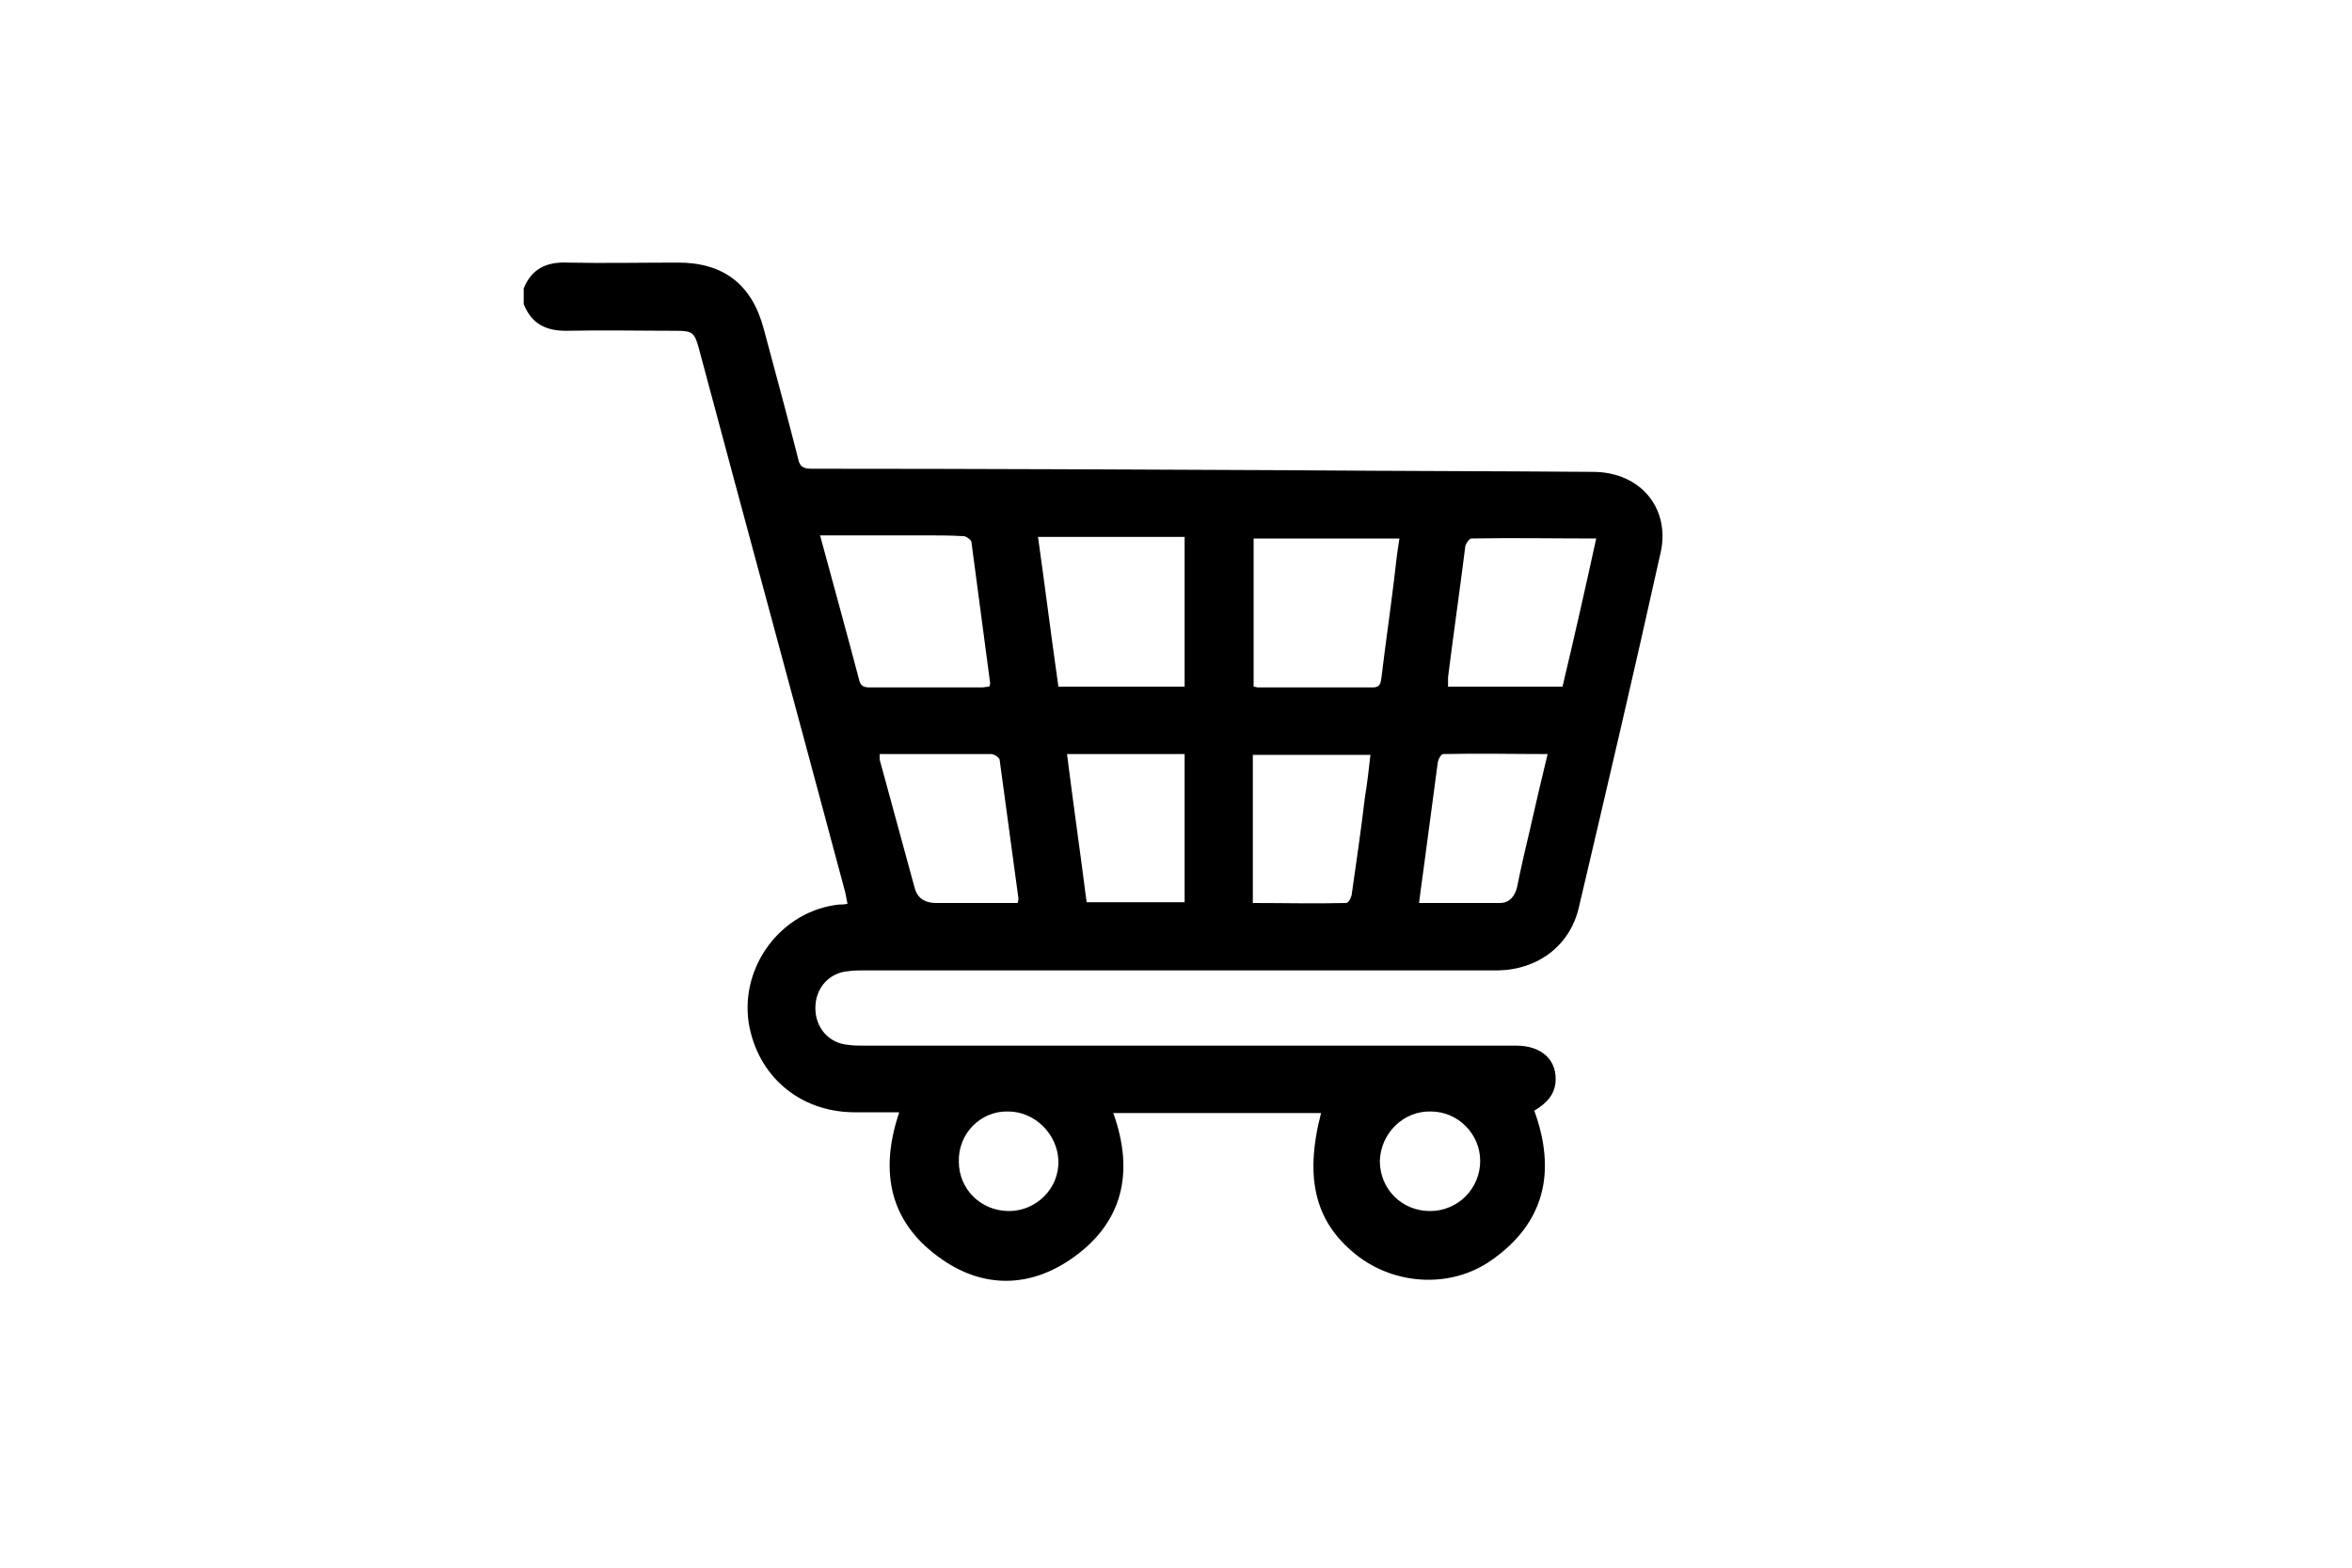
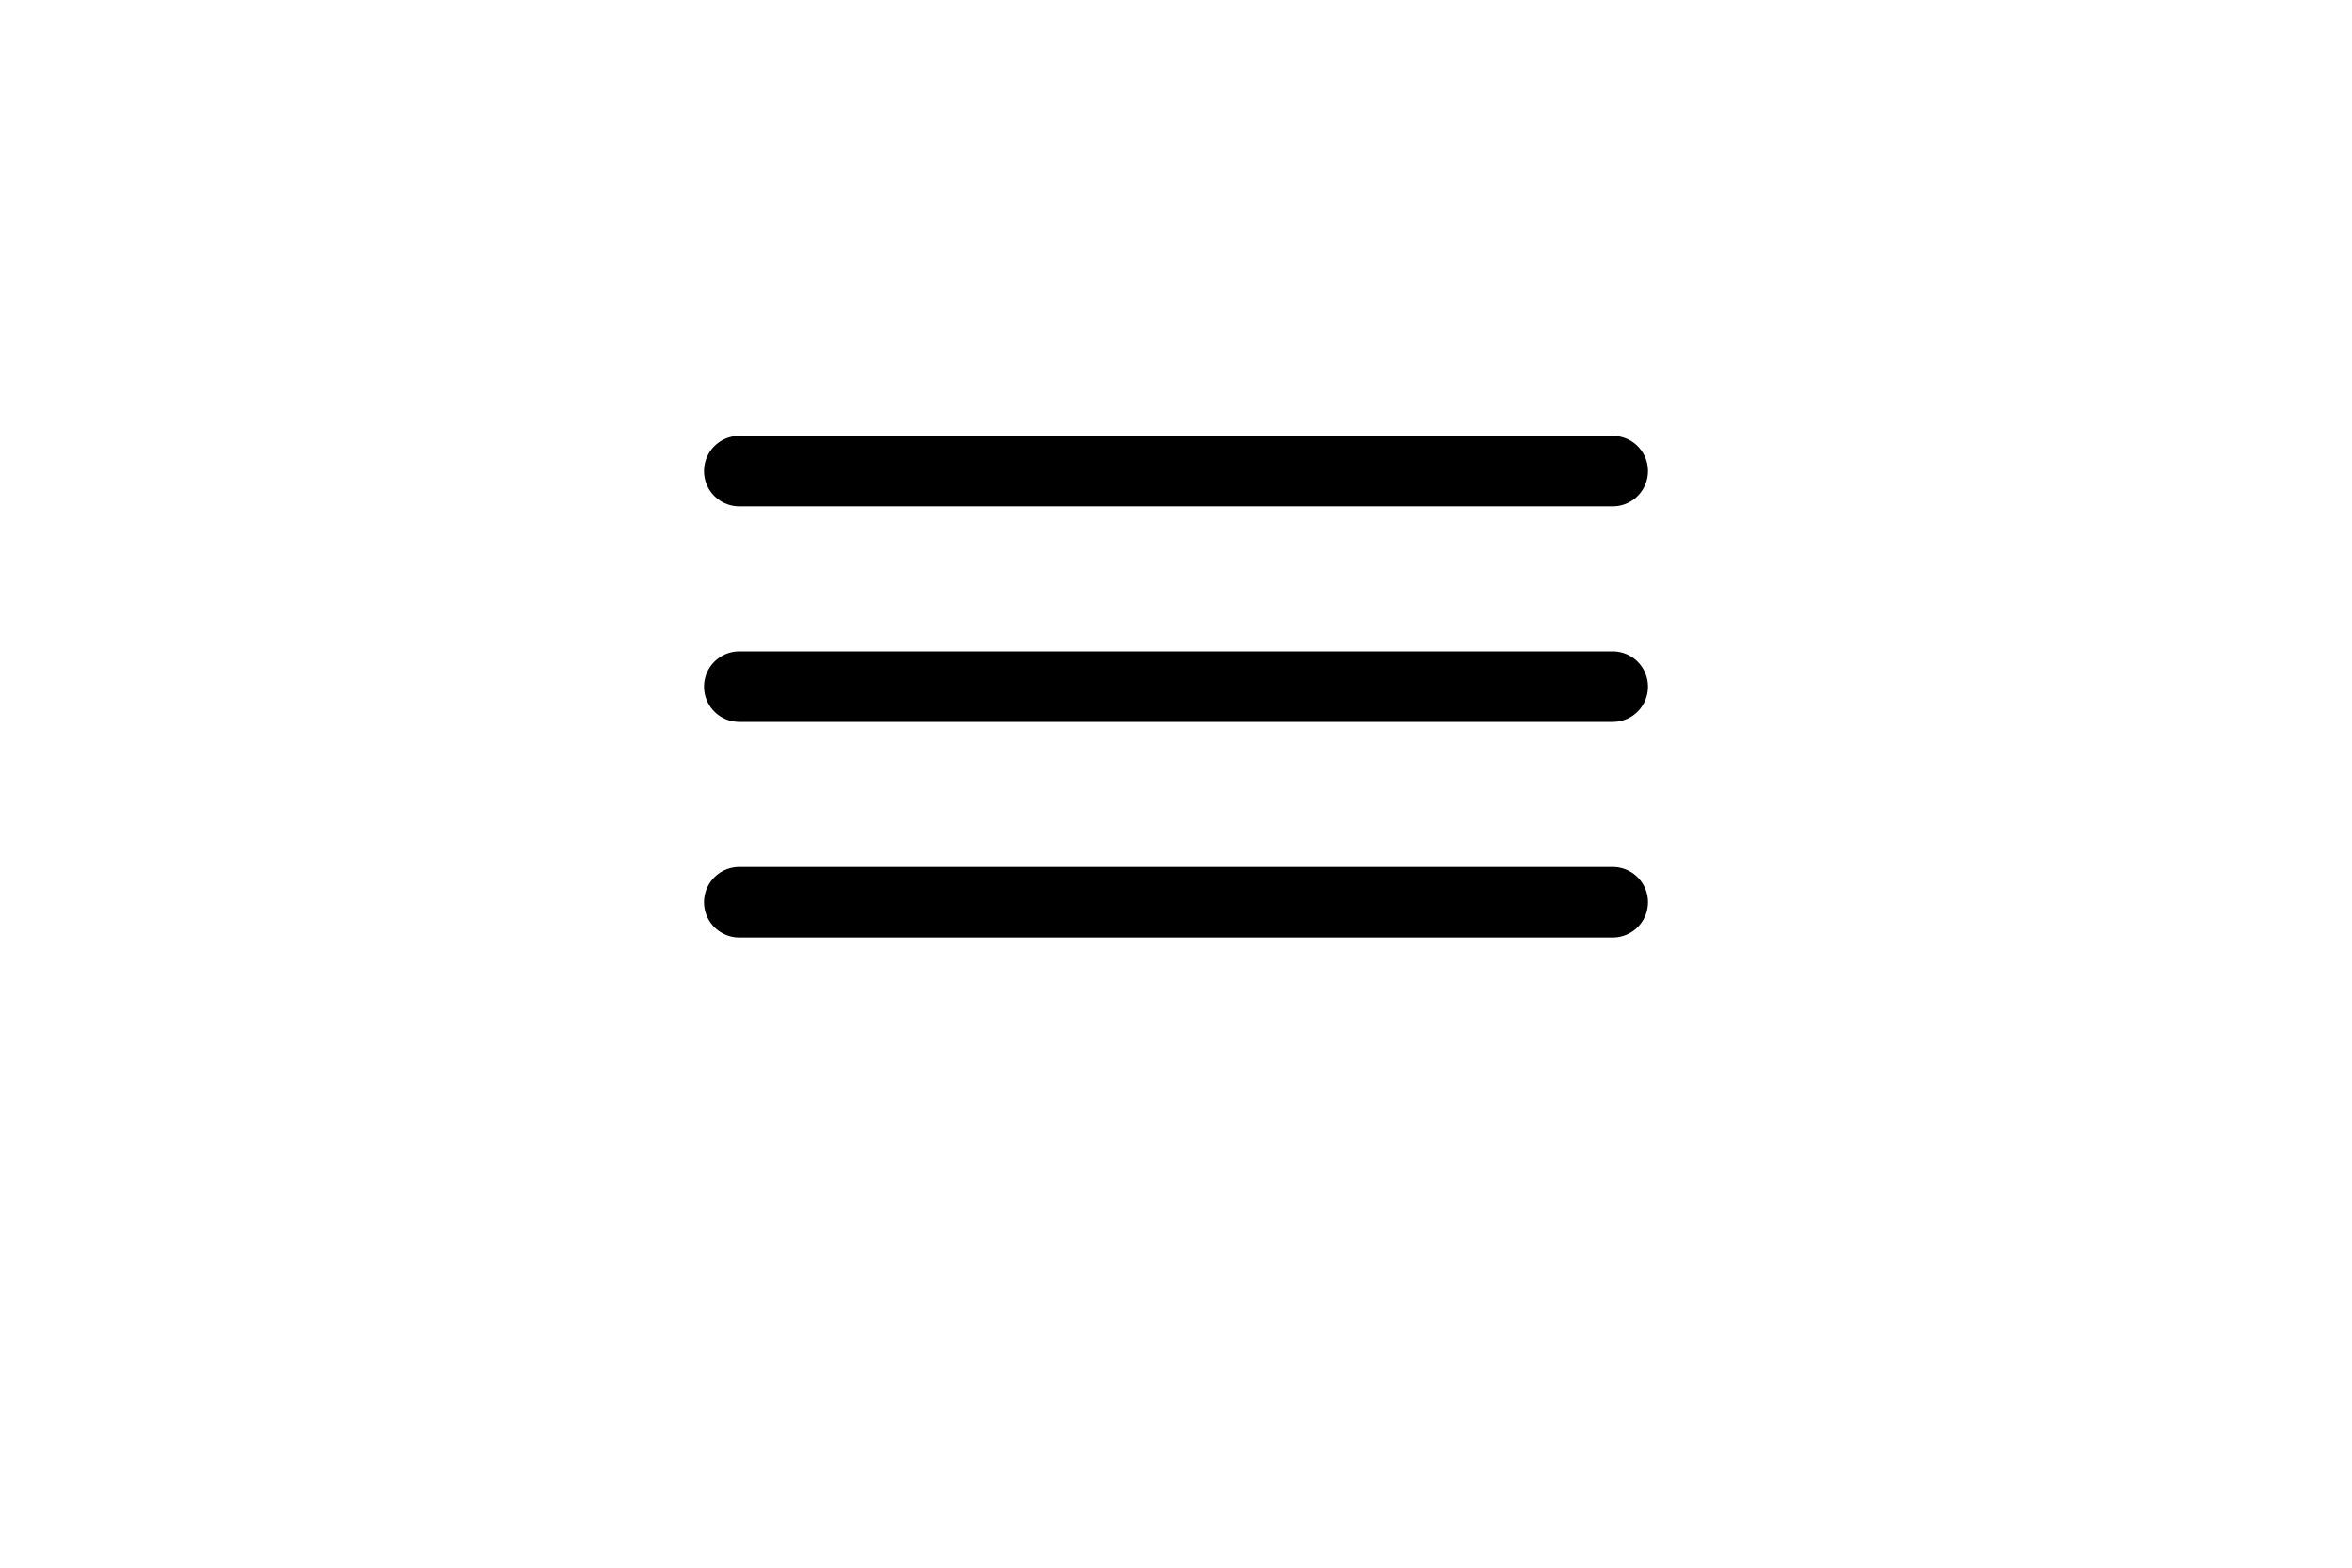
<svg xmlns="http://www.w3.org/2000/svg" version="1.1" id="Laag_1" x="0px" y="0px" viewBox="0 0 300 200" style="enable-background:new 0 0 300 200;" xml:space="preserve">
-   <path d="M203.2,60.2c-12.4-0.1-24.8-0.1-37.2-0.2c-20.8-0.1-41.6-0.2-62.5-0.2c-1.1,0-1.5-0.3-1.7-1.3c-1.4-5.5-2.9-11-4.4-16.6  c-1.5-5.6-5.1-8.4-10.9-8.4c-4.7,0-9.5,0.1-14.2,0c-2.6-0.1-4.5,0.8-5.5,3.3c0,0.7,0,1.3,0,2c1,2.5,2.8,3.4,5.4,3.4  c4.7-0.1,9.5,0,14.2,0c1.9,0,2.2,0.3,2.7,2.1c6.2,23.2,12.5,46.3,18.7,69.5c0.1,0.5,0.2,1,0.3,1.5c-0.4,0.1-0.8,0.1-1.1,0.1  c-7.3,0.8-12.6,7.8-11.5,15.1c1.1,6.7,6.4,11.3,13.3,11.4c1.9,0,3.8,0,5.9,0c-2.6,7.7-1.2,14.2,5.5,18.8c5.2,3.6,11,3.6,16.3,0  c6.8-4.6,8.2-11.2,5.5-18.7c8.9,0,17.7,0,26.5,0c-2.2,8.5-0.7,14.2,4.9,18.4c4.9,3.6,11.8,3.9,16.8,0.4c6.9-4.8,8.3-11.4,5.5-19.1  c1.8-1.1,2.5-2.1,2.7-3.5c0.3-2.9-1.7-4.8-5-4.8c-27.7,0-55.5,0-83.2,0c-0.7,0-1.3,0-2-0.1c-2.5-0.2-4.2-2.2-4.2-4.7  c0-2.5,1.7-4.5,4.2-4.7c0.7-0.1,1.3-0.1,2-0.1c25.2,0,50.3,0,75.5,0c1.8,0,3.6,0,5.4,0c5.1-0.1,9.2-3.2,10.3-8.1  c3.5-14.9,7-29.8,10.3-44.7C213.3,65,209.3,60.2,203.2,60.2z M182.5,141.8c3.5,0,6.3,2.9,6.3,6.3c0,3.5-2.8,6.4-6.4,6.4  c-3.6,0-6.4-2.8-6.4-6.4C176.1,144.6,179,141.7,182.5,141.8z M128.6,141.8c3.4,0,6.3,2.9,6.4,6.3c0.1,3.5-2.8,6.4-6.3,6.4  c-3.6,0-6.4-2.8-6.4-6.3C122.2,144.6,125.1,141.7,128.6,141.8z M109.6,86.8c-1.6-6.1-3.3-12.2-5-18.5c4.6,0,9,0,13.3,0  c1.7,0,3.3,0,5,0.1c0.3,0,0.9,0.4,1,0.7c0.8,6,1.6,12.1,2.4,18.1c0,0.1-0.1,0.2-0.1,0.4c-0.3,0-0.7,0.1-1,0.1c-4.7,0-9.4,0-14.2,0  C110.3,87.7,109.8,87.6,109.6,86.8z M129.8,115.2c-1.4,0-2.8,0-4.2,0c-2.1,0-4.2,0-6.2,0c-1.3,0-2.3-0.5-2.7-1.8  c-1.5-5.5-3-11-4.5-16.5c0-0.2,0-0.4,0-0.7c2.9,0,5.7,0,8.5,0c1.9,0,3.8,0,5.7,0c0.4,0,1,0.4,1.1,0.7c0.8,5.9,1.6,11.8,2.4,17.7  C129.9,114.7,129.9,114.9,129.8,115.2z M132.4,68.5c6.3,0,12.5,0,18.7,0c0,6.4,0,12.7,0,19.1c-5.3,0-10.6,0-16.1,0  C134.1,81.3,133.3,74.9,132.4,68.5z M151.1,115.1c-4.2,0-8.3,0-12.5,0c-0.8-6.3-1.7-12.5-2.5-18.9c5.1,0,10,0,15,0  C151.1,102.6,151.1,108.8,151.1,115.1z M174.1,101.7c-0.5,4.2-1.1,8.3-1.7,12.5c-0.1,0.4-0.4,1-0.7,1c-4,0.1-7.9,0-11.9,0  c0-6.4,0-12.6,0-18.9c4.9,0,9.9,0,15,0C174.6,98.1,174.4,99.9,174.1,101.7z M177.8,74.1c-0.5,4.1-1.1,8.2-1.6,12.4  c-0.1,0.7-0.2,1.2-1.1,1.2c-4.9,0-9.8,0-14.7,0c-0.1,0-0.3-0.1-0.5-0.1c0-6.3,0-12.5,0-18.9c6.2,0,12.3,0,18.6,0  C178.2,70.5,178,72.3,177.8,74.1z M195.2,105.6c-0.6,2.5-1.2,5.1-1.7,7.6c-0.3,1.2-1,2-2.2,2c-3.3,0-6.7,0-10.3,0  c0.2-1.6,0.4-3,0.6-4.5c0.6-4.5,1.2-9,1.8-13.5c0.1-0.4,0.4-1,0.7-1c4.4-0.1,8.8,0,13.3,0C196.6,99.5,195.9,102.5,195.2,105.6z   M199.3,87.6c-4.9,0-9.7,0-14.6,0c0-0.4,0-0.8,0-1.2c0.7-5.6,1.5-11.1,2.2-16.7c0.1-0.4,0.5-1,0.8-1c5.2-0.1,10.5,0,15.9,0  C202.2,75.1,200.8,81.3,199.3,87.6z" />
+   <style type="text/css">
+ 	.st0{stroke:#000000;stroke-width:9;stroke-linecap:round;stroke-linejoin:round;stroke-miterlimit:10;}
+ </style>
+   <line class="st0" x1="94.3" y1="60.1" x2="205.7" y2="60.1" />
+   <line class="st0" x1="94.3" y1="87.6" x2="205.7" y2="87.6" />
+   <line class="st0" x1="94.3" y1="115.1" x2="205.7" y2="115.1" />
</svg>
